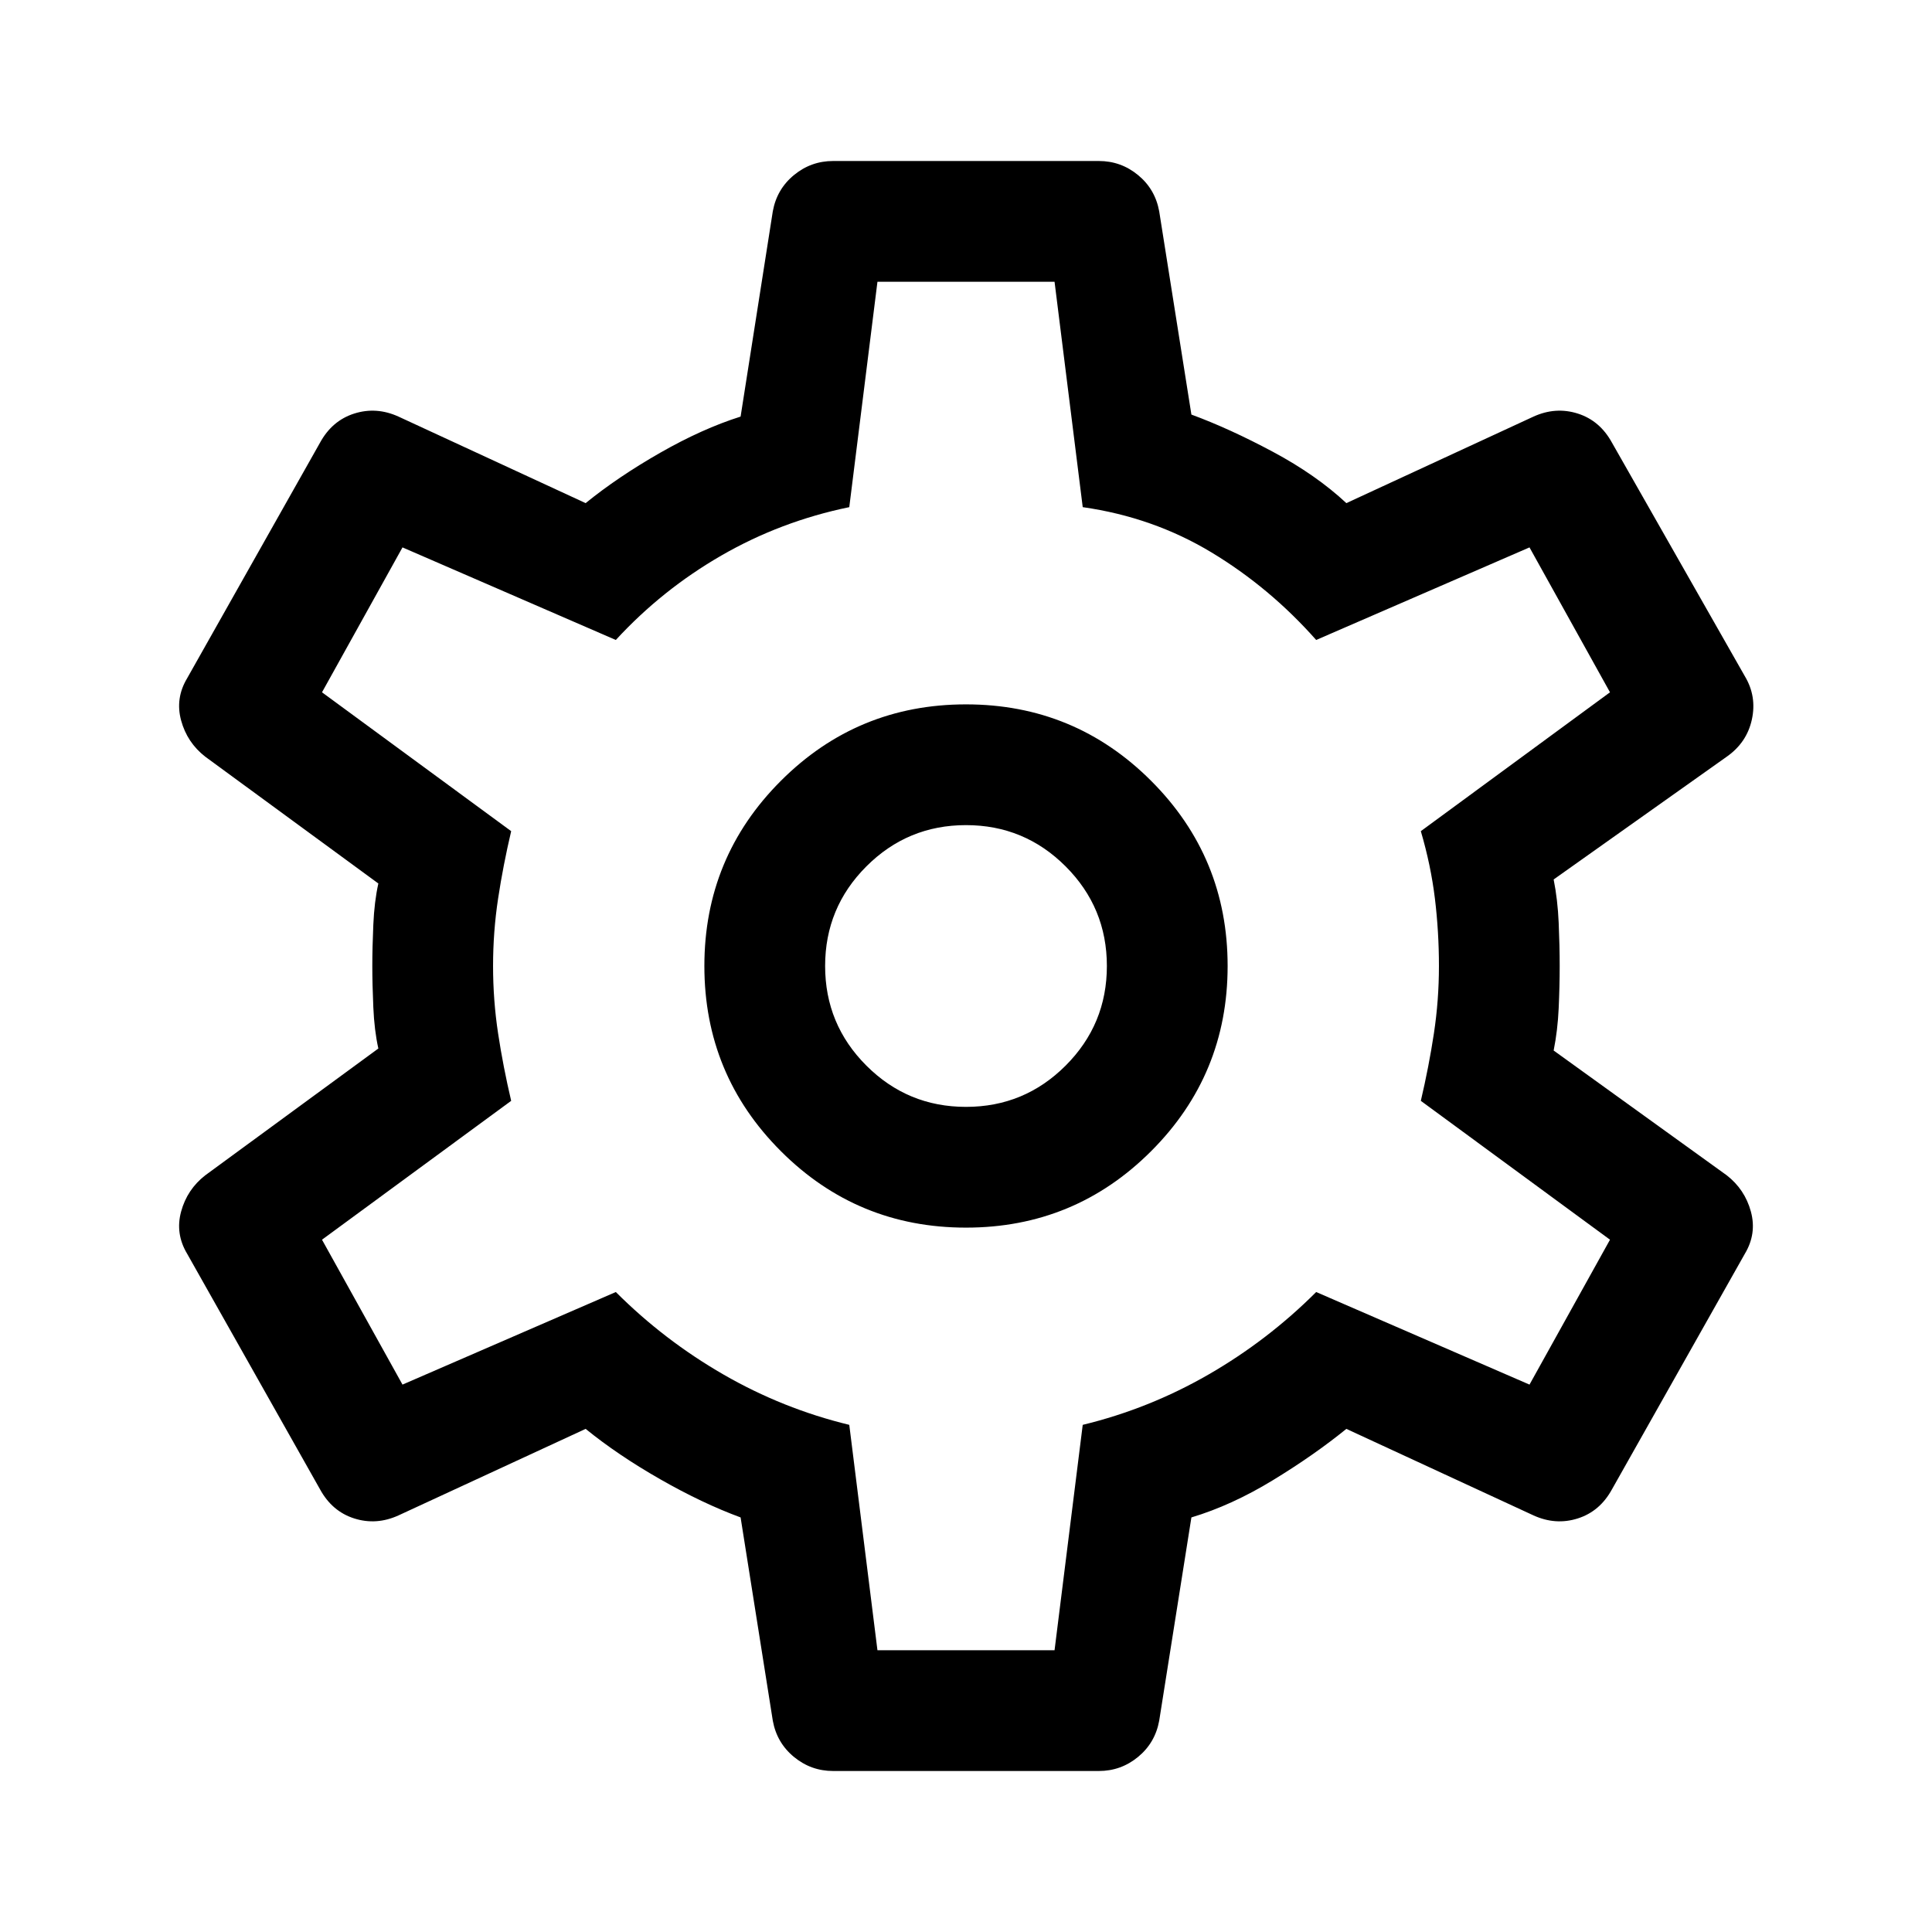
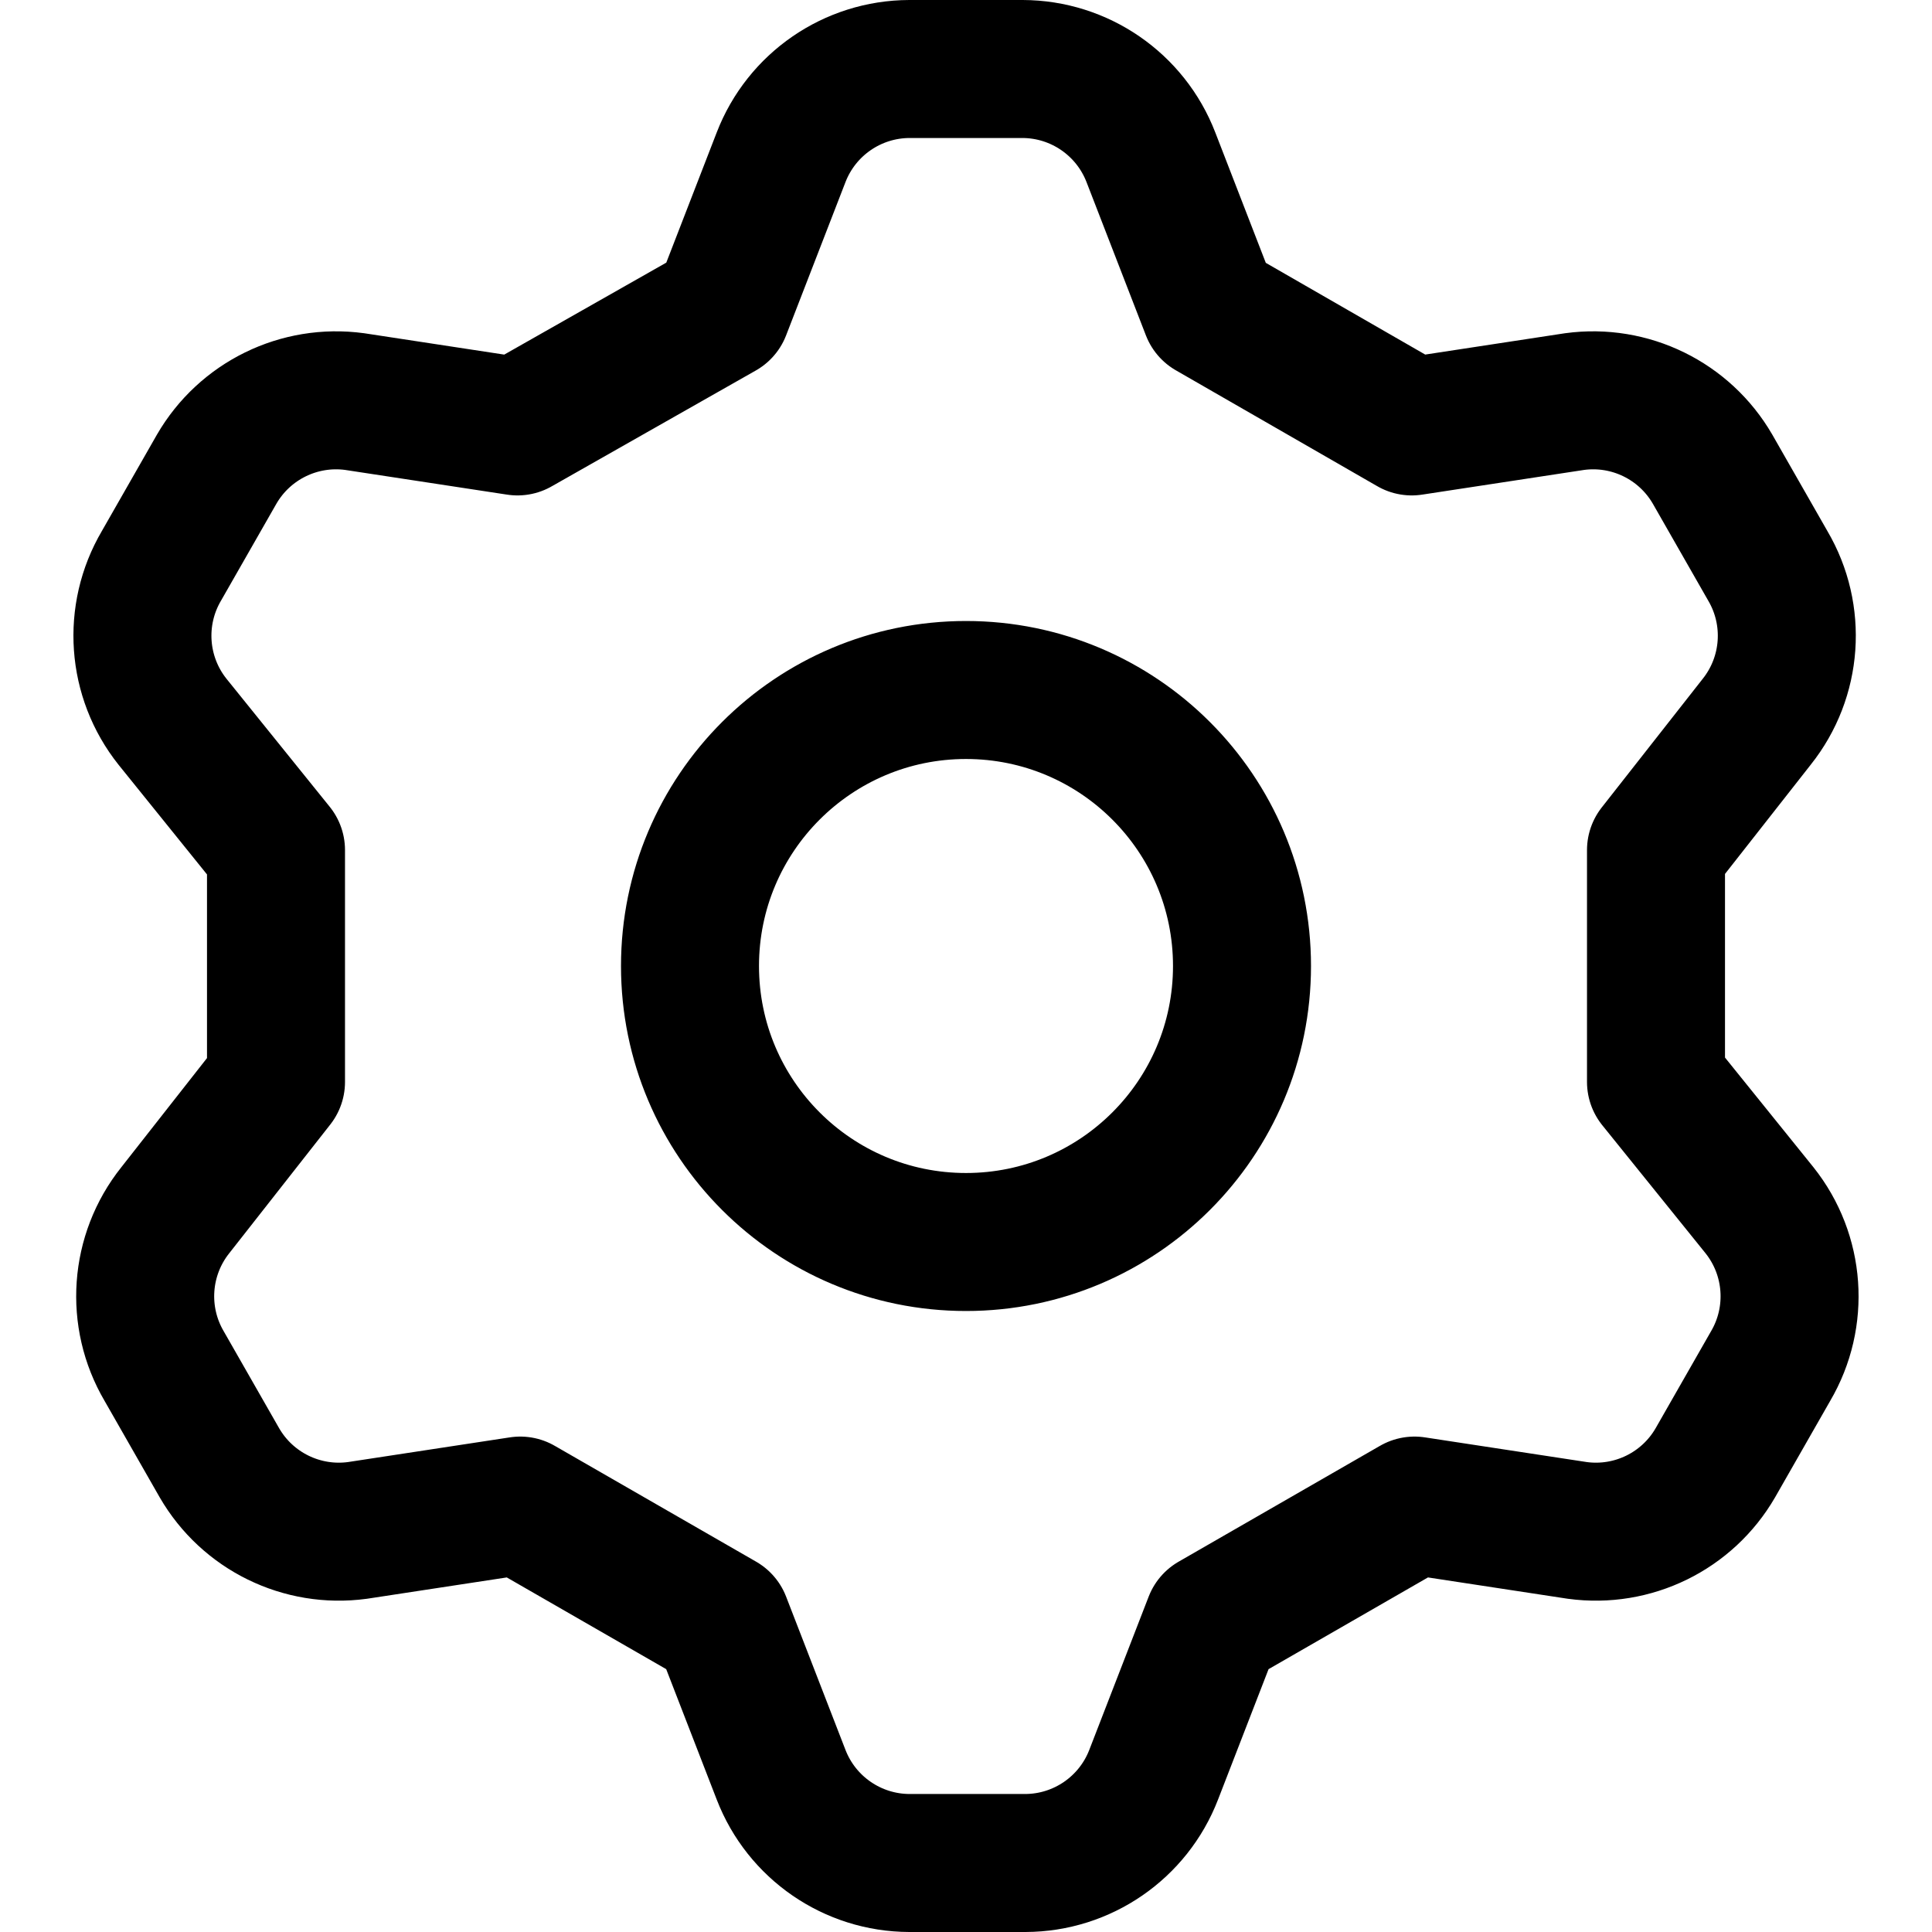
- <svg xmlns="http://www.w3.org/2000/svg" height="48" viewBox="0 -960 960 960" width="48">
-   <g fill="currentColor" fill-rule="evenodd" clip-rule="evenodd">
-     <path d="M546-80H414q-11 0-19.5-7T384-105l-16-101q-19-7-40-19t-37-25l-93 43q-11 5-22 1.5T159-220L93-337q-6-10-3-21t12-18l86-63q-2-9-2.5-20.5T185-480q0-9 .5-20.5T188-521l-86-63q-9-7-12-18t3-21l66-117q6-11 17-14.5t22 1.5l93 43q16-13 37-25t40-18l16-102q2-11 10.5-18t19.5-7h132q11 0 19.5 7t10.5 18l16 101q19 7 40.5 18.5T669-710l93-43q11-5 22-1.5t17 14.5l66 116q6 10 3.5 21.5T858-584l-86 61q2 10 2.5 21.5t.5 21.5q0 10-.5 21t-2.5 21l86 62q9 7 12 18t-3 21l-66 117q-6 11-17 14.5t-22-1.5l-93-43q-16 13-36.5 25.5T592-206l-16 101q-2 11-10.5 18T546-80Zm-66-270q54 0 92-38t38-92q0-54-38-92t-92-38q-54 0-92 38t-38 92q0 54 38 92t92 38Zm0-60q-29 0-49.5-20.5T410-480q0-29 20.5-49.5T480-550q29 0 49.5 20.5T550-480q0 29-20.5 49.5T480-410Zm0-70Zm-44 340h88l14-112q33-8 62.5-25t53.5-41l106 46 40-72-94-69q4-17 6.5-33.5T715-480q0-17-2-33.5t-7-33.5l94-69-40-72-106 46q-23-26-52-43.5T538-708l-14-112h-88l-14 112q-34 7-63.5 24T306-642l-106-46-40 72 94 69q-4 17-6.5 33.5T245-480q0 17 2.5 33.5T254-413l-94 69 40 72 106-46q24 24 53.5 41t62.5 25l14 112Z" />
-   </g>
+ <svg xmlns="http://www.w3.org/2000/svg" width="32" height="32" viewBox="0 0 14 14">
+   <path fill="none" stroke="currentColor" stroke-linecap="round" stroke-linejoin="round" d="m5.23 2.25l.43-1.11A1 1 0 0 1 6.59.5h.82a1 1 0 0 1 .93.64l.43 1.11l1.46.84l1.18-.18a1 1 0 0 1 1 .49l.4.7a1 1 0 0 1-.08 1.13l-.73.93v1.68l.75.93a1 1 0 0 1 .08 1.13l-.4.7a1 1 0 0 1-1 .49l-1.18-.18l-1.46.84l-.43 1.11a1 1 0 0 1-.93.64h-.84a1 1 0 0 1-.93-.64l-.43-1.11l-1.46-.84l-1.18.18a1 1 0 0 1-1-.49l-.4-.7a1 1 0 0 1 .08-1.13L2 7.84V6.16l-.75-.93a1 1 0 0 1-.08-1.13l.4-.7a1 1 0 0 1 1-.49l1.18.18ZM5 7a2 2 0 1 0 2-2a2 2 0 0 0-2 2Z" />
</svg>
